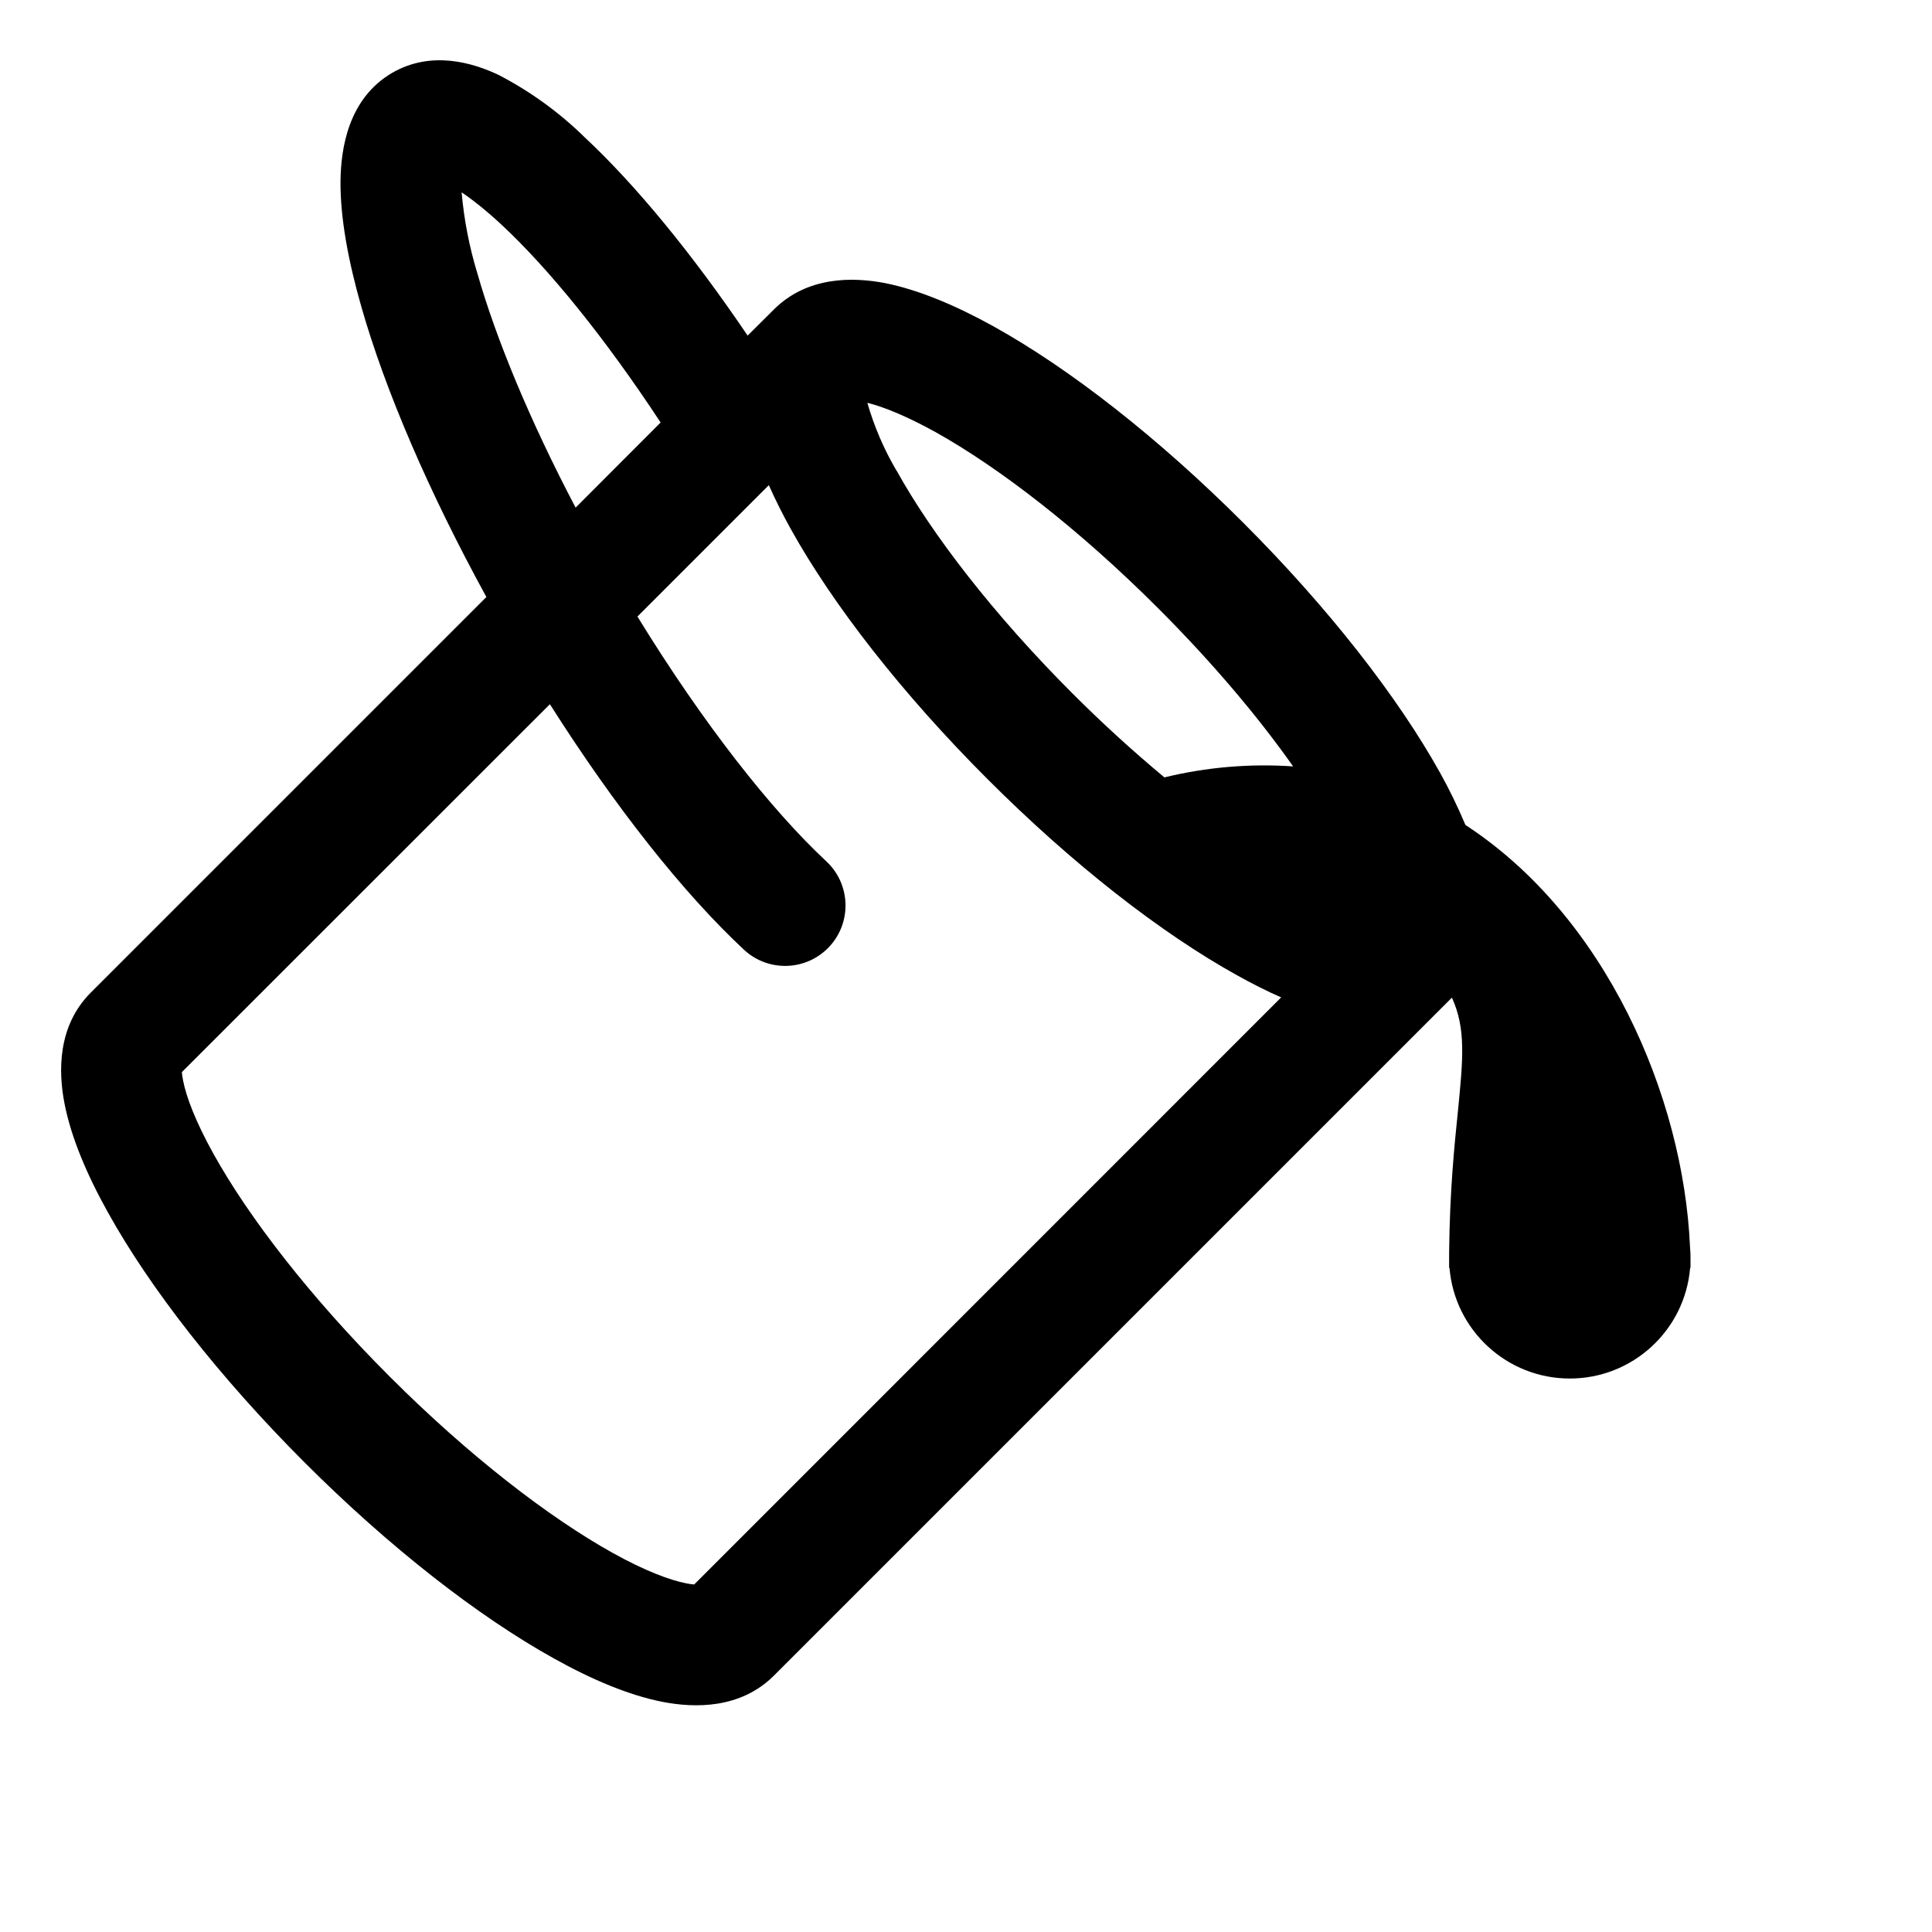
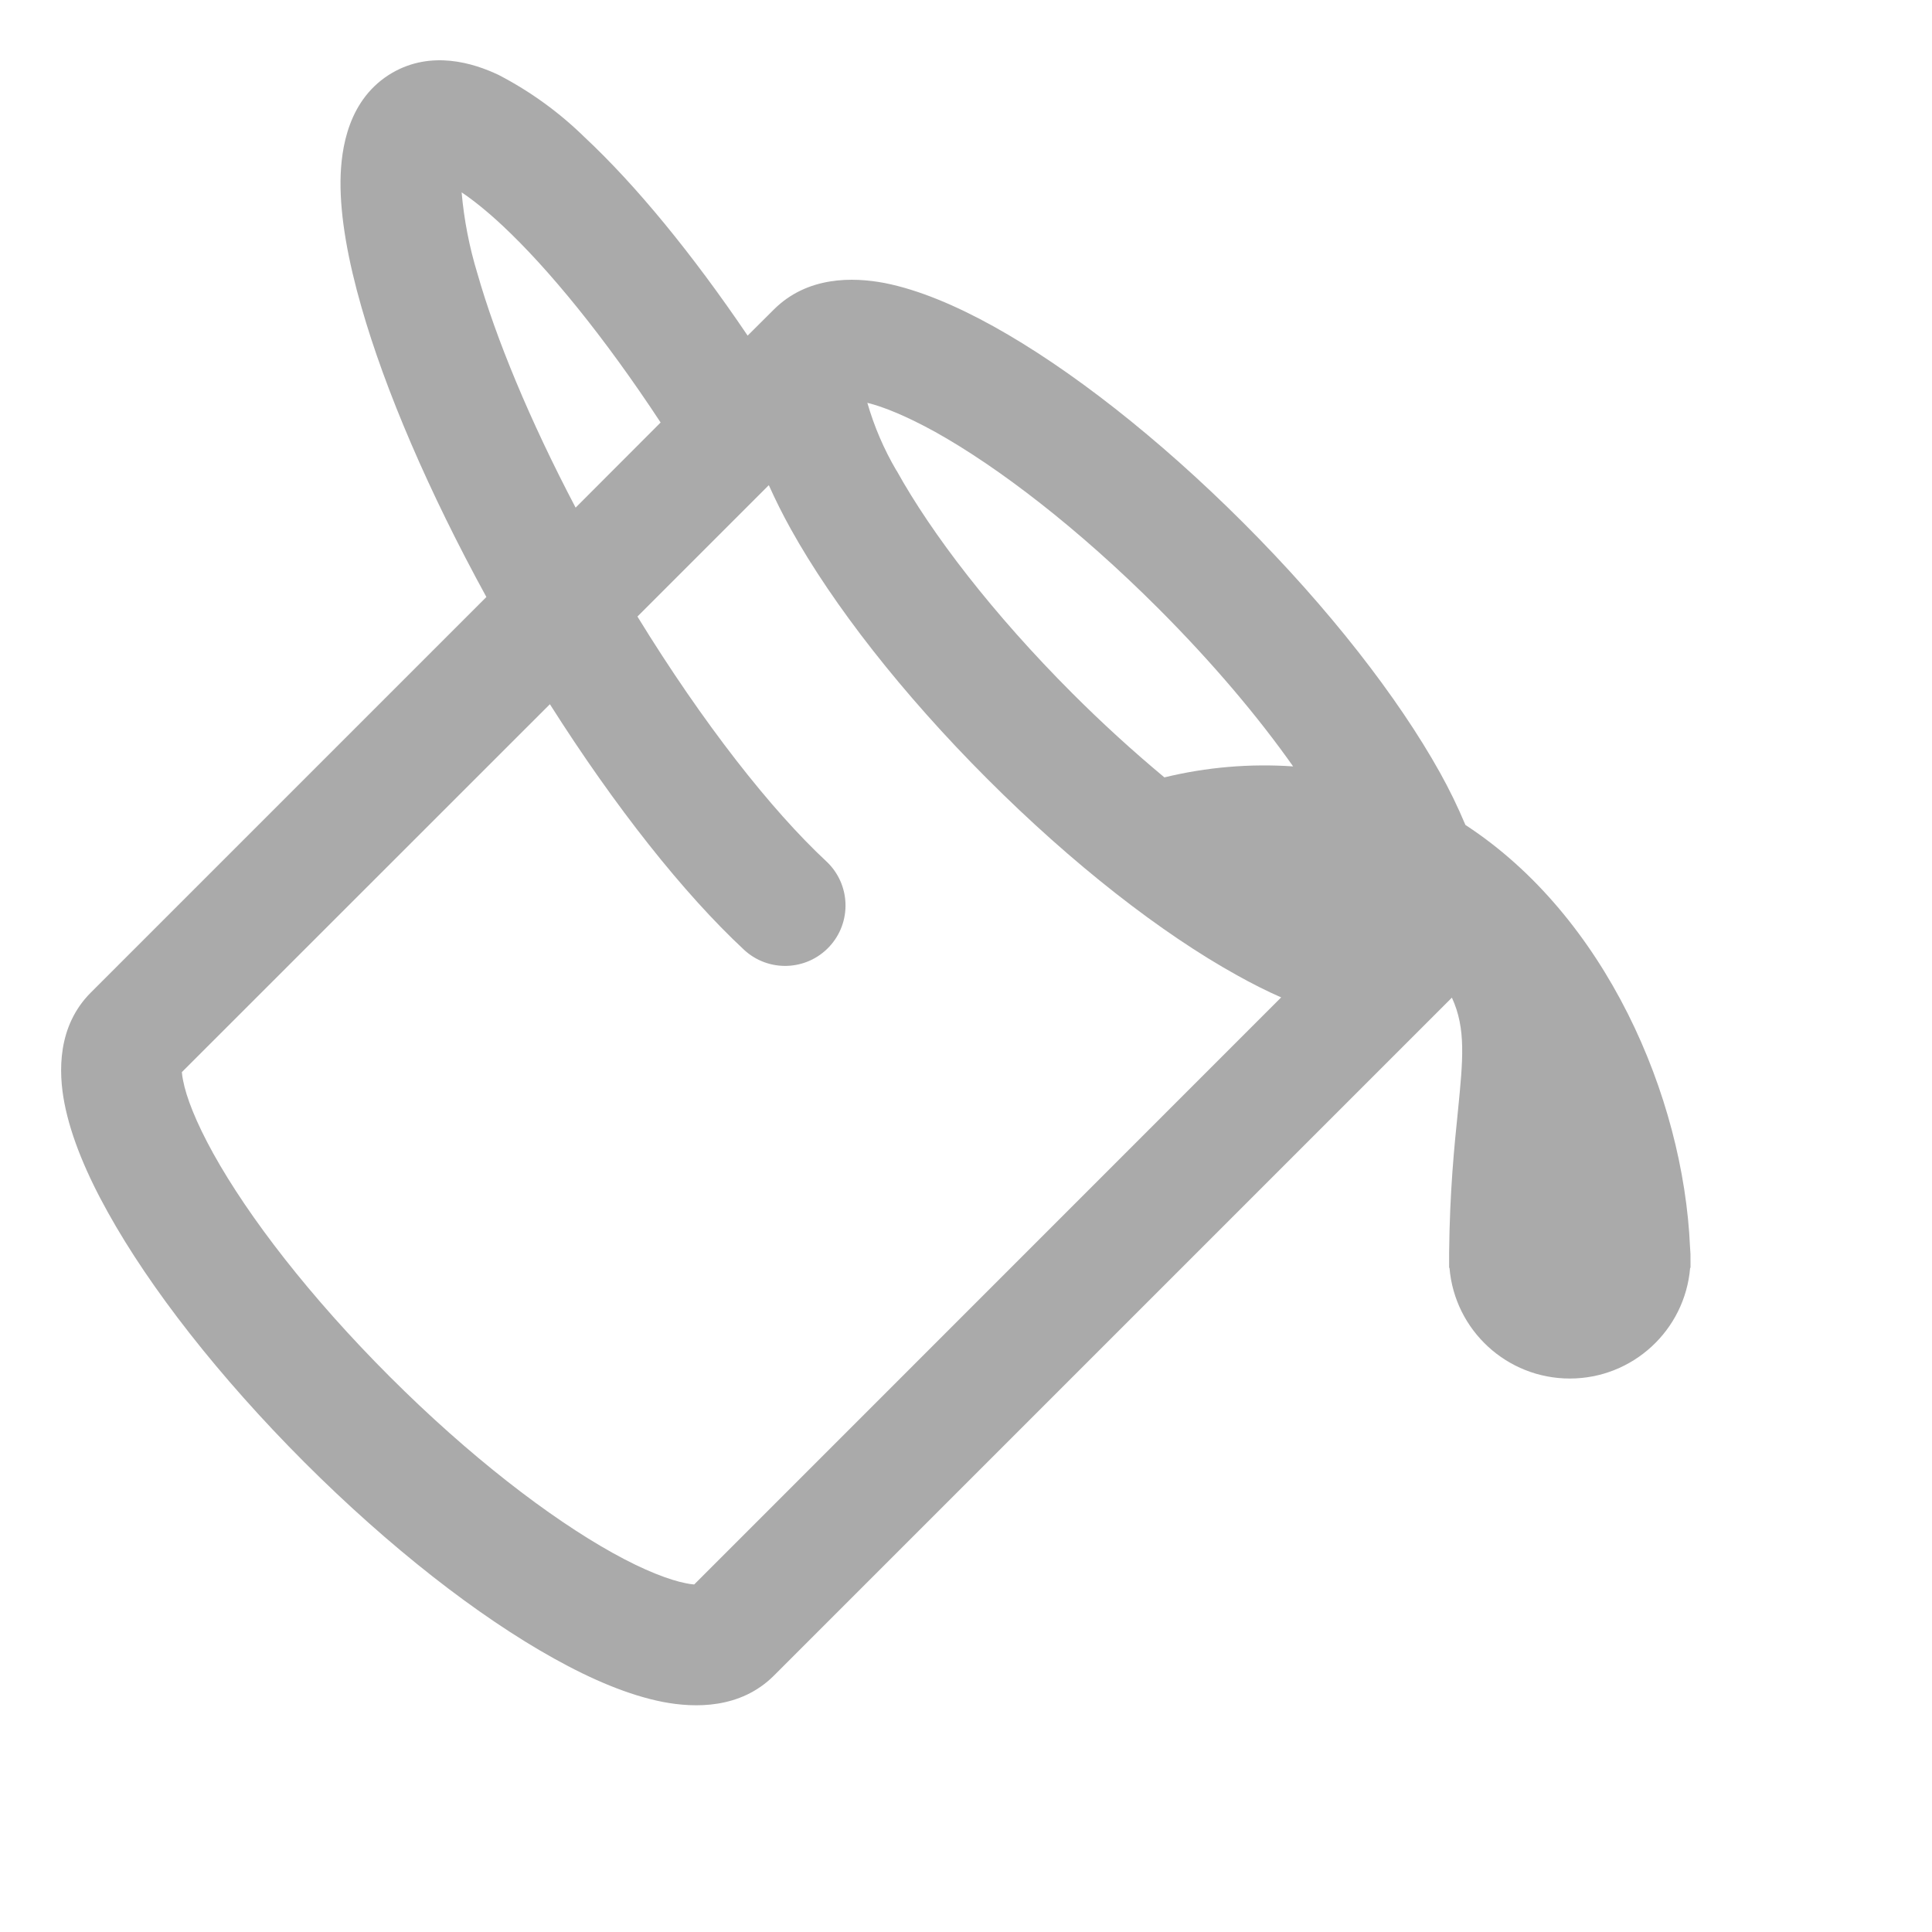
- <svg xmlns="http://www.w3.org/2000/svg" width="16" height="16" fill="currentColor" class="bi bi-paint-bucket" viewBox="0 0 16 16">
+ <svg xmlns="http://www.w3.org/2000/svg" width="16" height="16" fill="#aaa" class="bi bi-paint-bucket" viewBox="0 0 16 16">
  <path d="M6.192 2.78c-.458-.677-.927-1.248-1.35-1.643a2.972 2.972 0 0 0-.71-.515c-.217-.104-.56-.205-.882-.02-.367.213-.427.63-.43.896-.003.304.064.664.173 1.044.196.687.556 1.528 1.035 2.402L.752 8.22c-.277.277-.269.656-.218.918.055.283.187.593.36.903.348.627.92 1.361 1.626 2.068.707.707 1.441 1.278 2.068 1.626.31.173.62.305.903.36.262.05.64.059.918-.218l5.615-5.615c.118.257.092.512.05.939-.03.292-.068.665-.073 1.176v.123h.003a1 1 0 0 0 1.993 0H14v-.057a1.01 1.01 0 0 0-.004-.117c-.055-1.25-.7-2.738-1.86-3.494a4.322 4.322 0 0 0-.211-.434c-.349-.626-.92-1.36-1.627-2.067-.707-.707-1.441-1.279-2.068-1.627-.31-.172-.62-.304-.903-.36-.262-.05-.64-.058-.918.219l-.217.216zM4.16 1.867c.381.356.844.922 1.311 1.632l-.704.705c-.382-.727-.66-1.402-.813-1.938a3.283 3.283 0 0 1-.131-.673c.091.061.204.15.337.274zm.394 3.965c.54.852 1.107 1.567 1.607 2.033a.5.5 0 1 0 .682-.732c-.453-.422-1.017-1.136-1.564-2.027l1.088-1.088c.054.12.115.243.183.365.349.627.92 1.361 1.627 2.068.706.707 1.44 1.278 2.068 1.626.122.068.244.13.365.183l-4.861 4.862a.571.571 0 0 1-.068-.01c-.137-.027-.342-.104-.608-.252-.524-.292-1.186-.8-1.846-1.46-.66-.66-1.168-1.32-1.46-1.846-.147-.265-.225-.47-.251-.607a.573.573 0 0 1-.01-.068l3.048-3.047zm2.87-1.935a2.44 2.44 0 0 1-.241-.561c.135.033.324.11.562.241.524.292 1.186.8 1.846 1.46.45.45.83.901 1.118 1.31a3.497 3.497 0 0 0-1.066.091 11.27 11.27 0 0 1-.76-.694c-.66-.66-1.167-1.322-1.458-1.847z" />
</svg>
